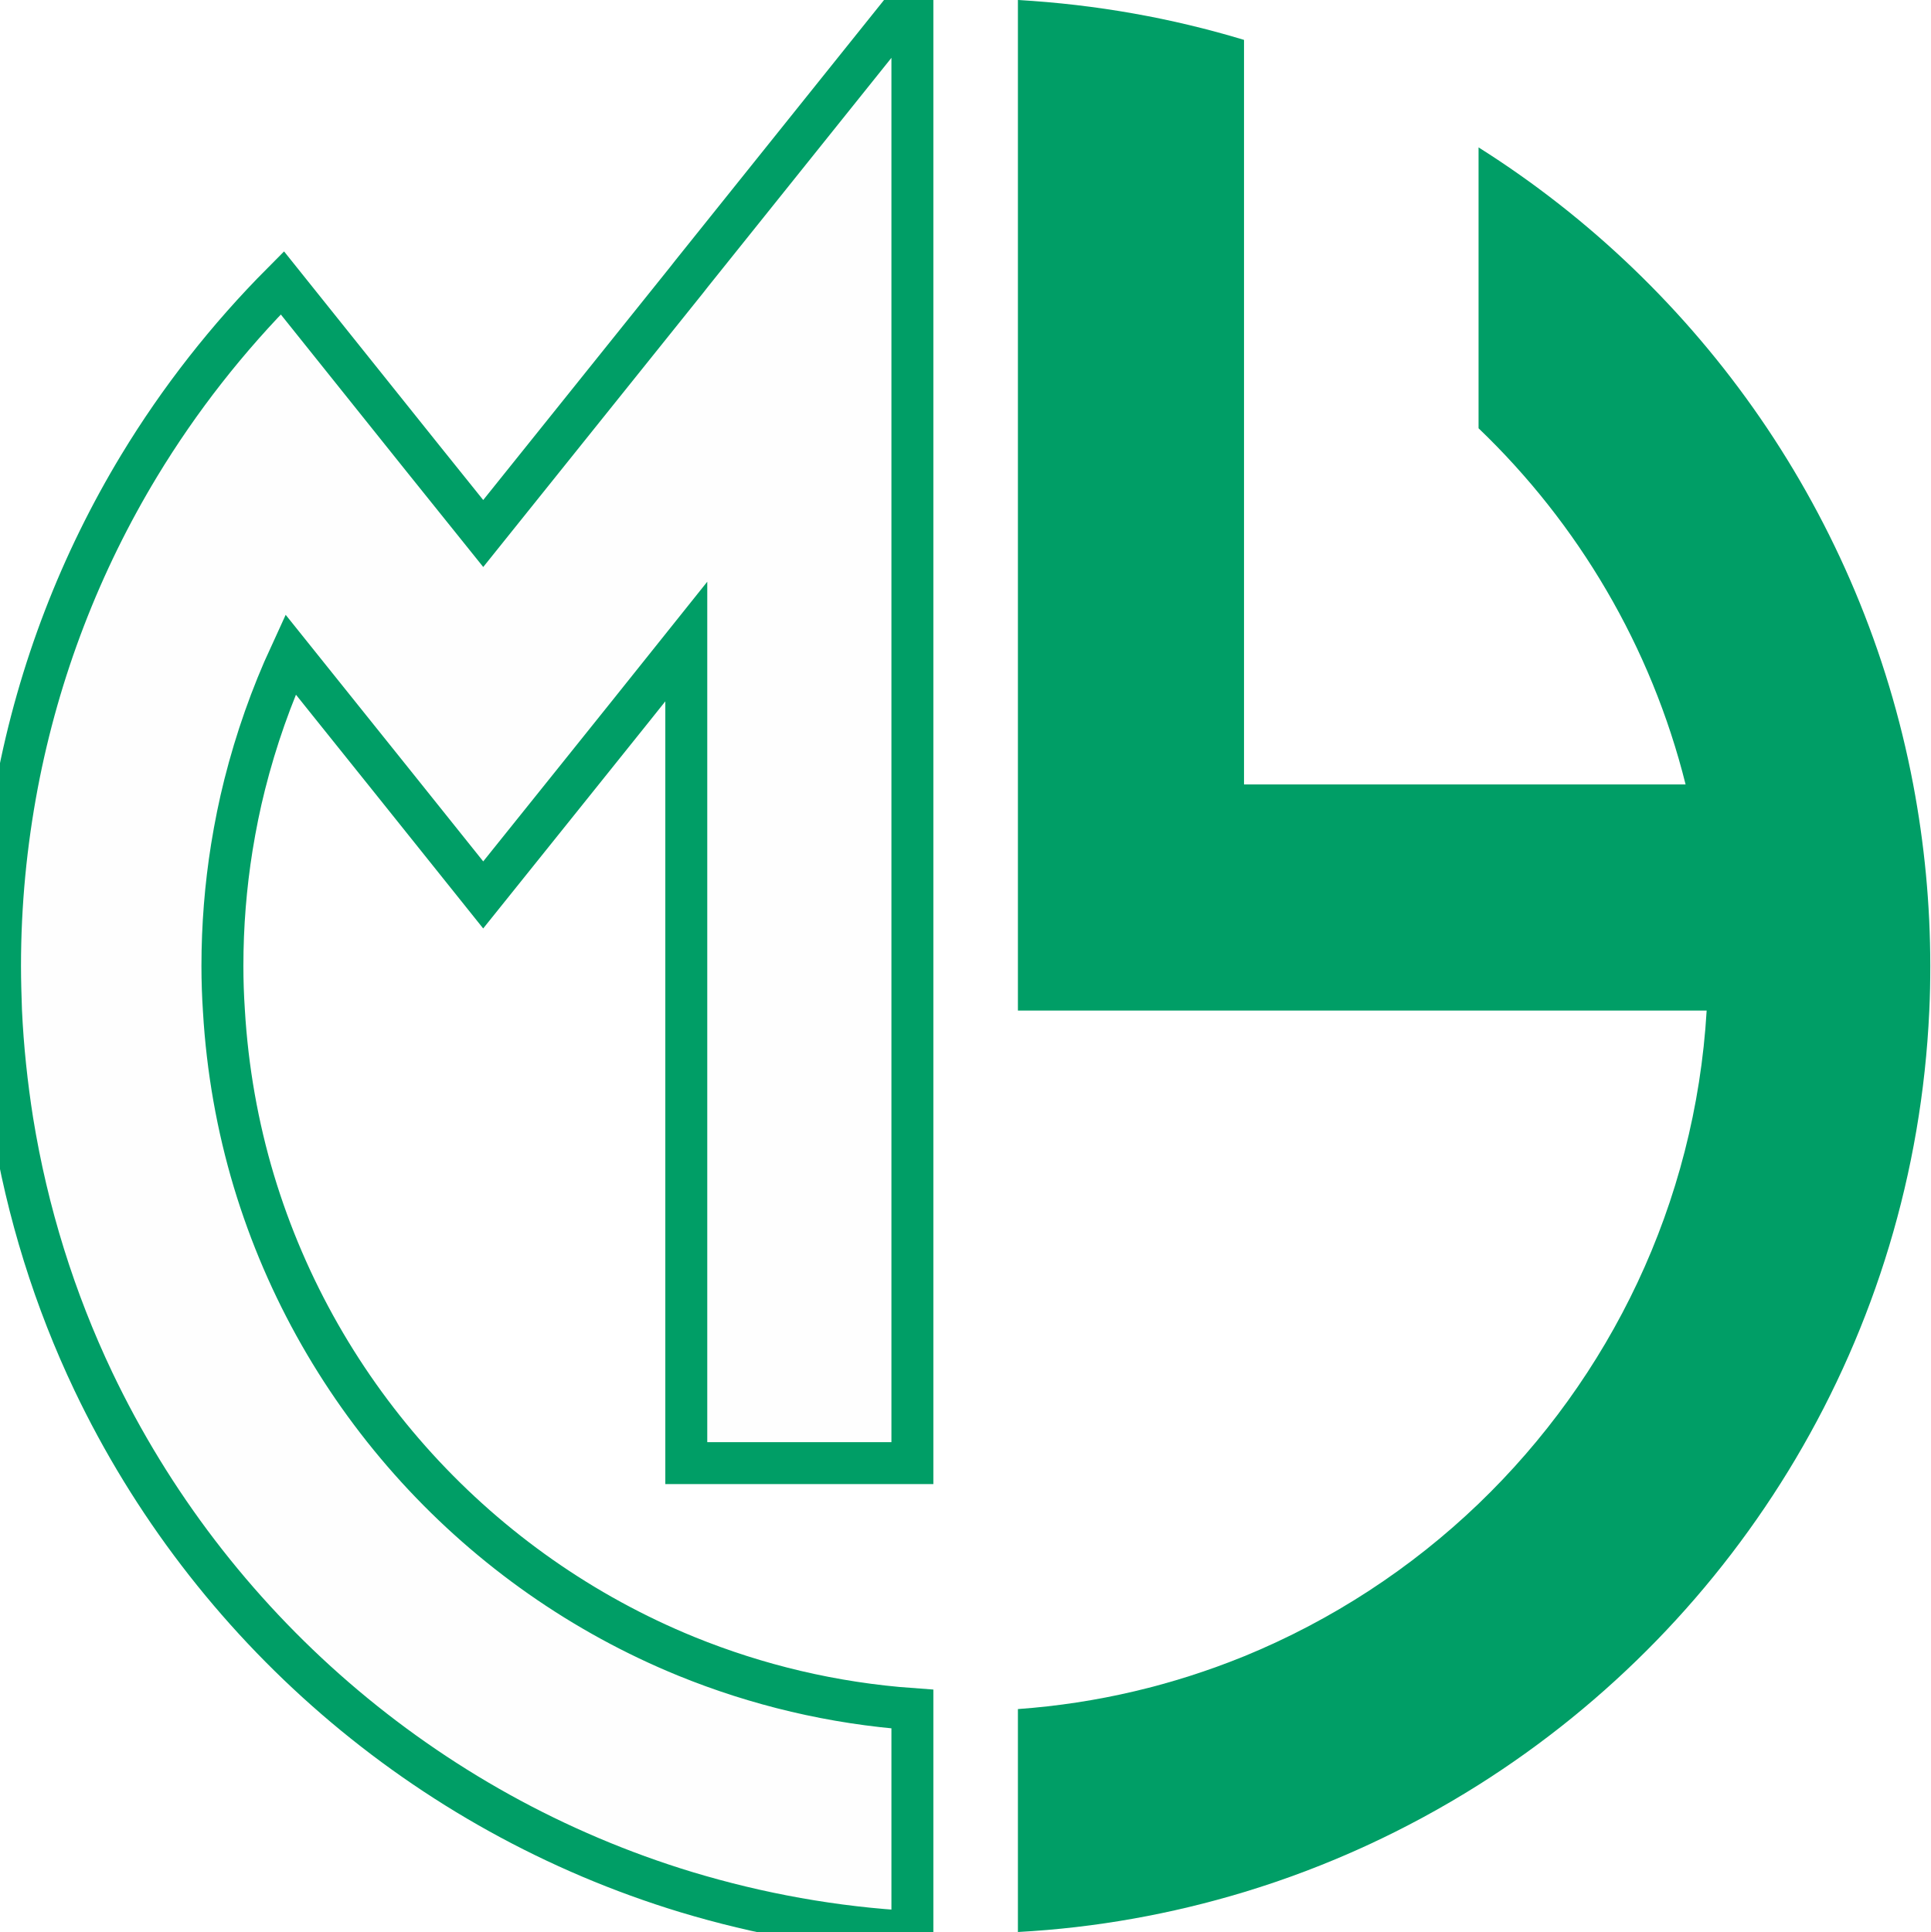
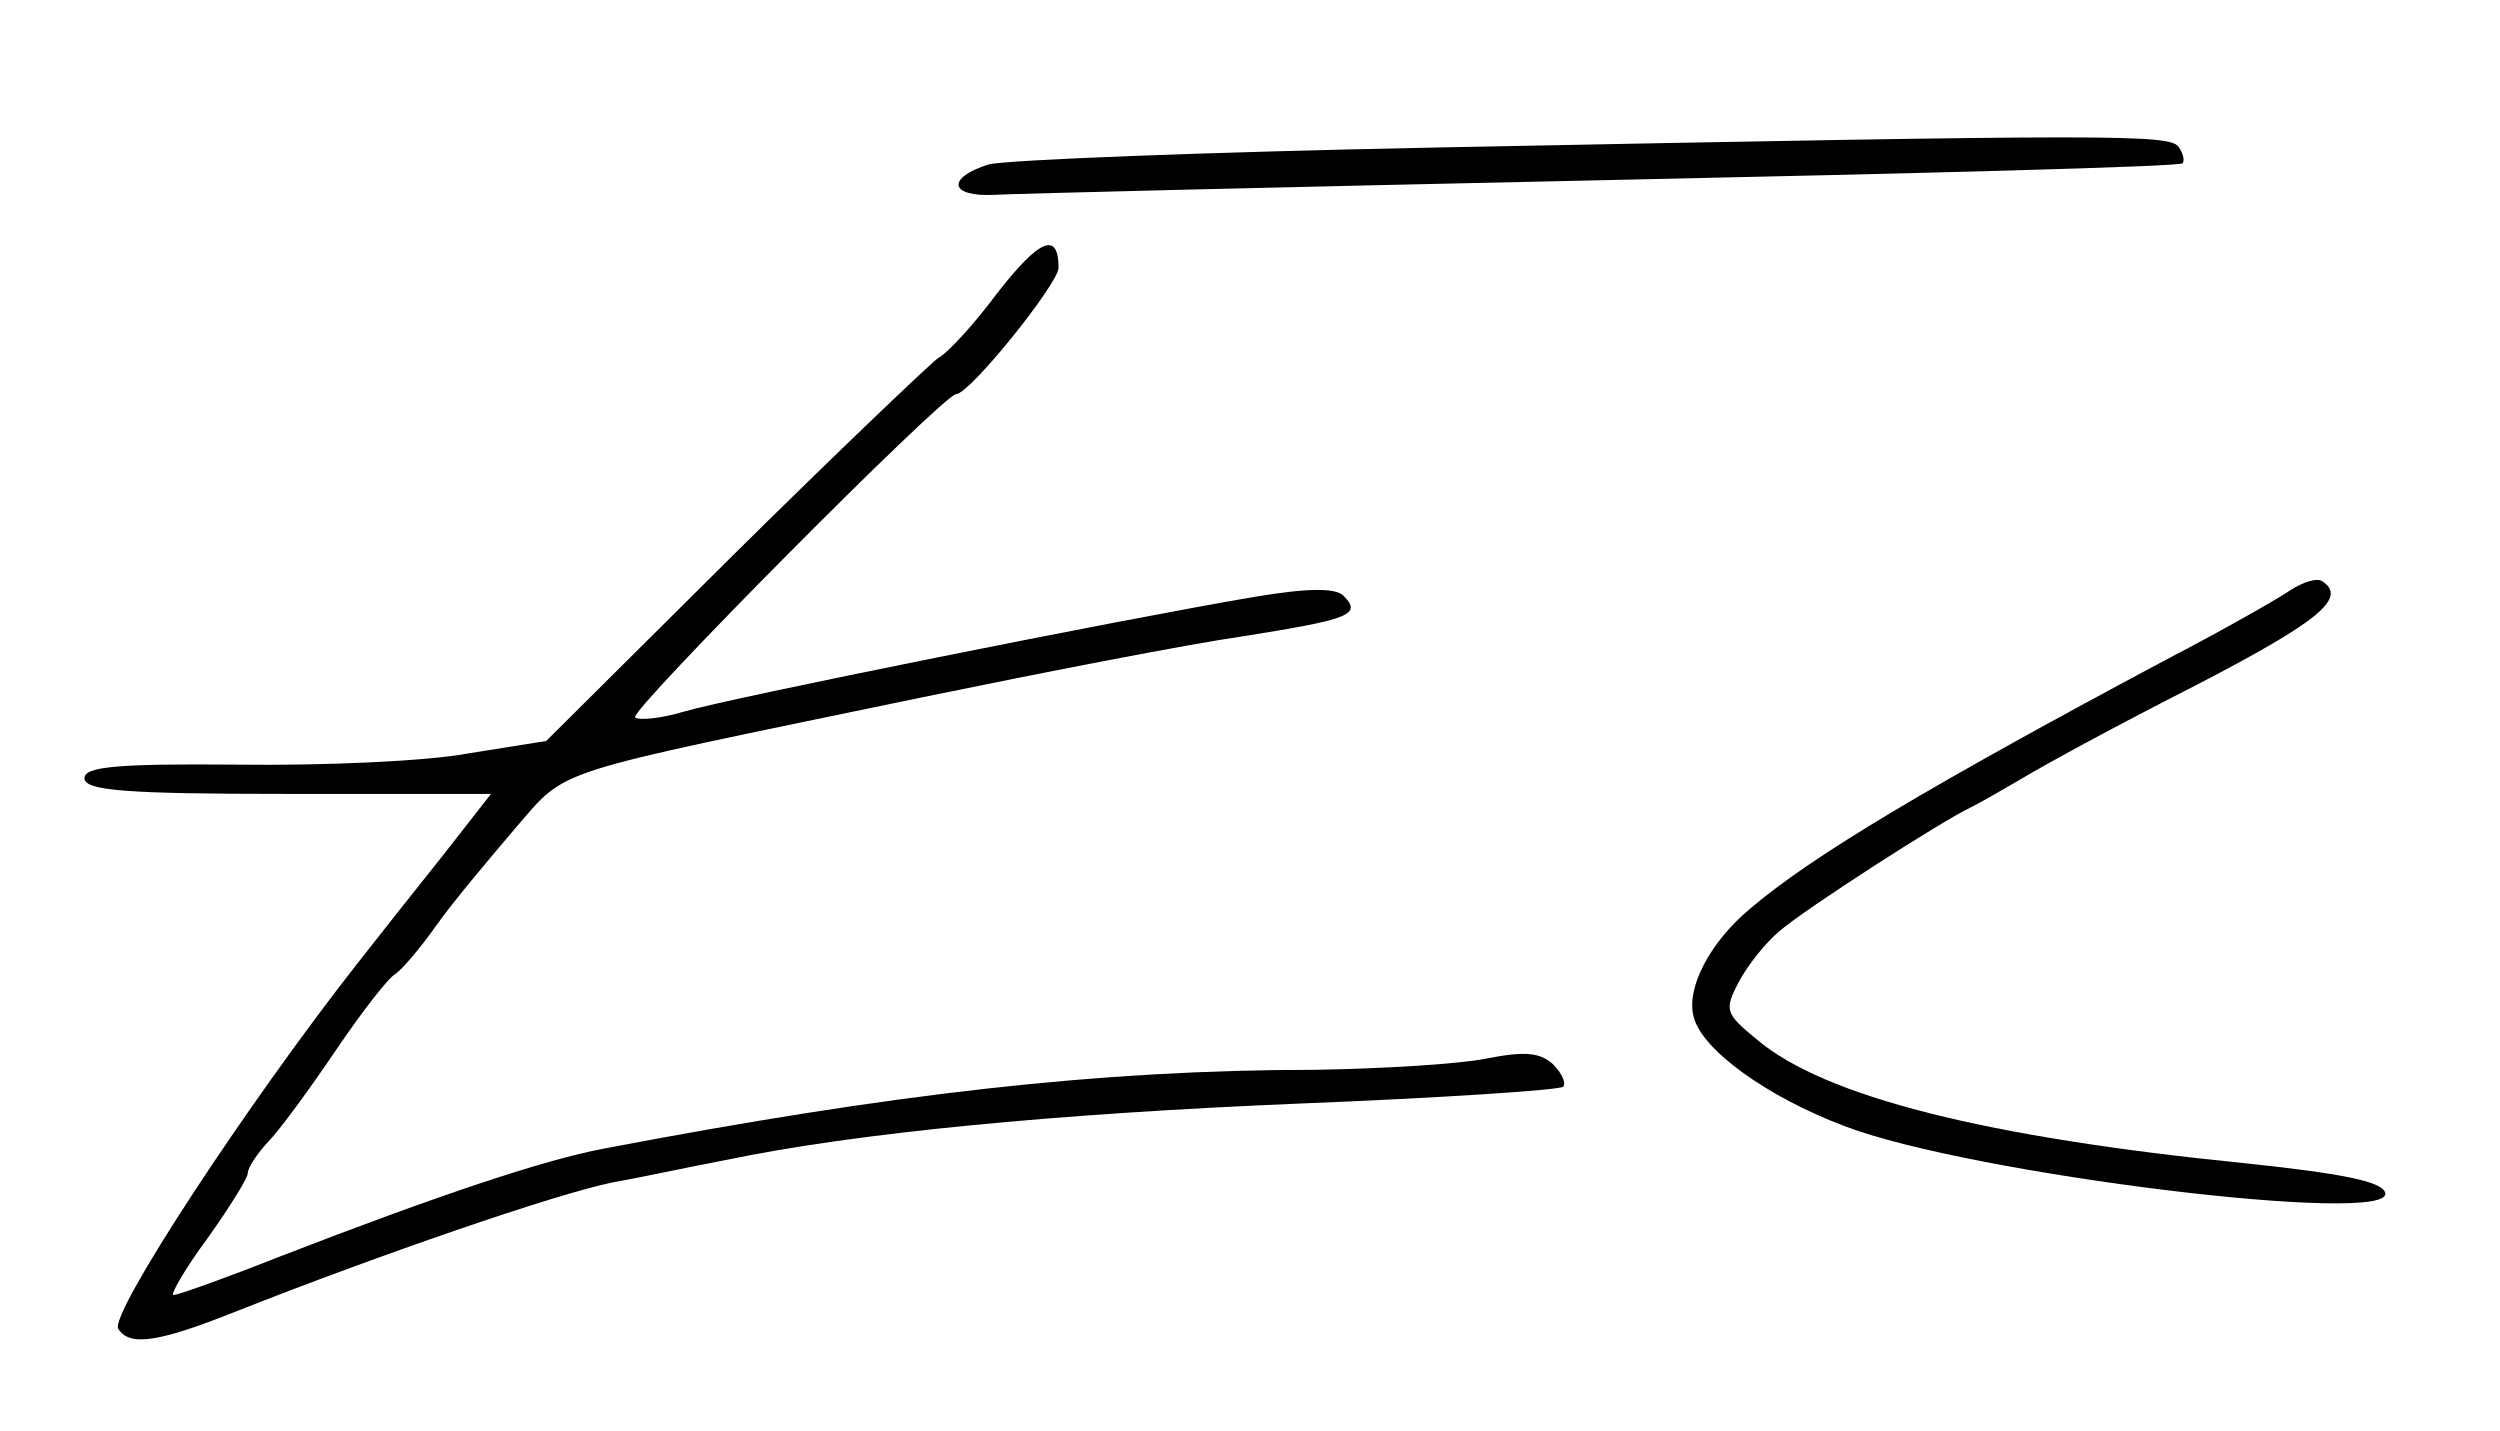
- <svg xmlns="http://www.w3.org/2000/svg" id="Layer_2" data-name="Layer 2" viewBox="0 0 920.55 921.26">
-   <defs>
-     <style>
-       .cls-1 {
-         fill: #009e66;
-       }
- 
-       .cls-1, .cls-2 {
-         fill-rule: evenodd;
-       }
- 
-       .cls-2 {
-         fill: #fefefe;
-         stroke: #009e66;
-         stroke-width: 20;
-       }
-     </style>
-   </defs>
-   <g id="Layer_1-2" data-name="Layer 1">
-     <g>
-       <path class="cls-1" d="m593.27,789.8c-33.66,13.7-69.92,22.44-107.83,25.16v106.3c37.32-2.01,73.46-8.62,107.83-19.02,39.8-12.05,77.36-29.41,111.85-51.14,123.9-78.19,207.87-213.66,214.96-369.21.35-7.09.47-14.17.47-21.26,0-29.53-2.83-58.46-8.15-86.57-24.21-127.68-101.1-236.81-207.28-303.78v133.94c47.48,45.47,82.32,104.06,98.74,169.84h-210.59V19.02c-34.37-10.39-70.51-16.89-107.83-19.02v481.89h328.46c-5.43,92.24-46.18,175.04-108.78,235.16-32.13,30.83-70.04,55.63-111.85,72.76h0Z" />
-       <path class="cls-2" d="m435.12,681.97v15.71h-107.83v-391.77l-27.76,34.72-26.81,33.43-42.28,52.68-42.17-52.68-26.81-33.43-22.91-28.58c-9.09,19.72-16.42,40.51-21.85,62.01-2.48,9.8-4.49,19.84-6.14,30-2.95,18.43-4.49,37.32-4.49,56.57,0,7.09.24,14.17.71,21.26,1.65,28.11,6.5,55.28,14.29,81.26,31.06,103.11,107.6,186.38,206.22,226.65,33.66,13.7,69.92,22.44,107.83,25.16v106.3c-37.32-2.01-73.35-8.62-107.83-19.02-124.84-37.91-227.36-127.32-282.76-243.54-18.43-38.74-31.54-80.43-38.62-124.13-2.72-17.24-4.61-34.84-5.43-52.68-.24-7.09-.47-14.17-.47-21.26,0-29.53,2.83-58.46,8.15-86.57,10.39-54.68,30.35-105.94,58.23-152.01,19.25-31.77,42.17-60.94,68.27-87.17l66.85,83.5,28.94,36.02,96.85-120.71,2.6-3.31L434.41,0h.47l.24.12v681.85Z" />
-     </g>
+ <svg xmlns="http://www.w3.org/2000/svg" version="1.0" width="222pt" height="127pt" viewBox="0 0 222 127" preserveAspectRatio="xMidYMid meet">
+   <g transform="translate(0,127) scale(0.1,-0.1)" fill="#000000" stroke="none">
+     <path d="M1275 1139 c-203 -4 -382 -11 -397 -15 -38 -12 -35 -29 5 -27 17 1 261 7 541 13 281 6 512 12 514 15 2 2 1 8 -3 14 -7 12 -50 12 -660 0z" />
+     <path d="M885 1009 c-20 -27 -44 -53 -52 -57 -7 -5 -89 -83 -181 -174 l-167 -166 -69 -11 c-37 -7 -129 -11 -205 -10 -109 1 -136 -2 -136 -12 0 -11 35 -14 181 -14 l180 0 -43 -55 c-24 -30 -58 -73 -76 -96 -98 -125 -220 -311 -212 -324 10 -16 36 -12 106 16 124 49 283 104 333 114 28 5 74 15 101 20 115 24 292 41 508 50 126 5 232 12 235 15 3 3 -1 12 -9 20 -11 10 -24 12 -59 5 -25 -5 -93 -9 -152 -10 -191 0 -375 -21 -632 -70 -53 -10 -146 -41 -288 -96 -48 -19 -90 -34 -94 -34 -3 0 10 23 30 50 20 28 36 54 36 58 0 5 8 17 18 28 10 10 37 47 60 81 23 34 47 65 53 68 6 4 23 24 37 44 15 21 47 59 70 86 47 54 25 46 362 116 107 22 235 47 284 54 94 15 106 19 89 36 -7 7 -31 7 -79 -1 -118 -20 -467 -90 -507 -102 -20 -6 -40 -8 -43 -5 -6 5 274 287 285 287 12 0 90 97 91 112 0 33 -17 26 -55 -23z" />
+     <path d="M2034 746 c-10 -7 -59 -35 -109 -61 -210 -112 -316 -175 -371 -222 -36 -30 -57 -71 -50 -96 7 -29 65 -71 134 -97 112 -43 490 -89 480 -59 -3 10 -39 17 -124 26 -230 23 -374 59 -434 110 -28 23 -29 26 -16 51 8 15 24 35 36 45 23 20 146 99 170 110 8 4 29 16 46 26 18 11 86 48 153 82 110 57 136 78 113 93 -5 3 -17 -1 -28 -8z" />
  </g>
</svg>
